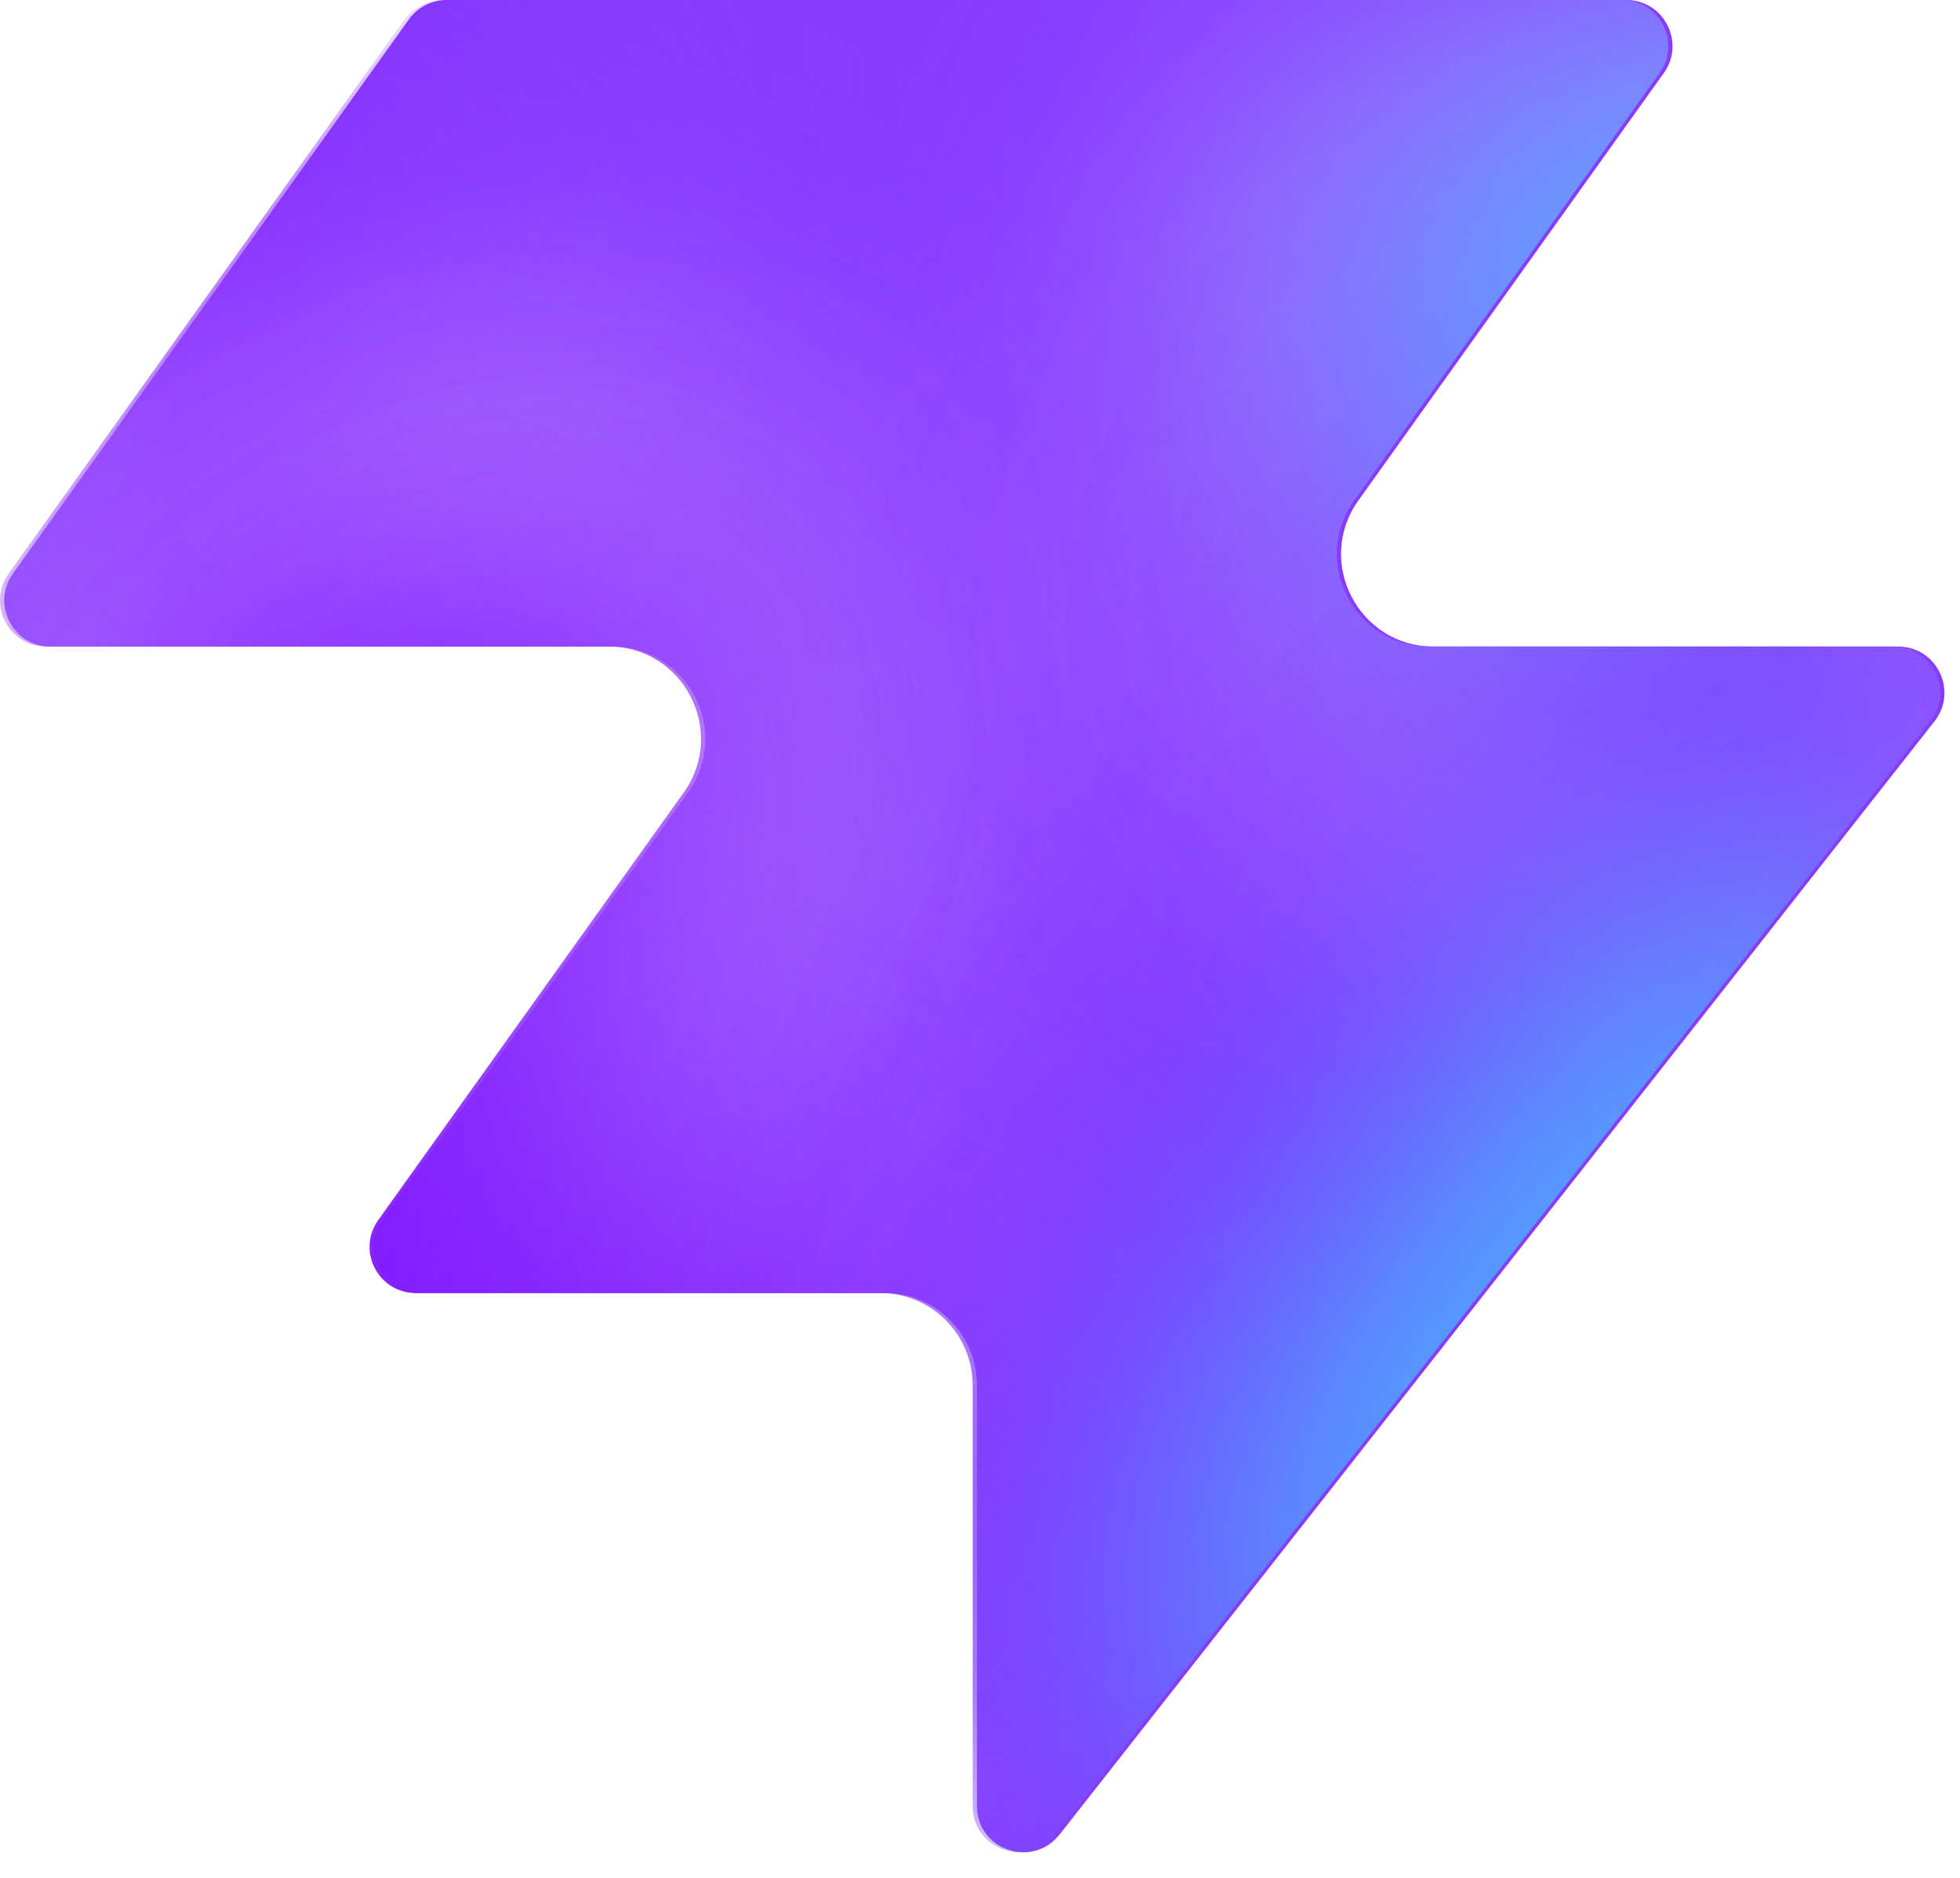
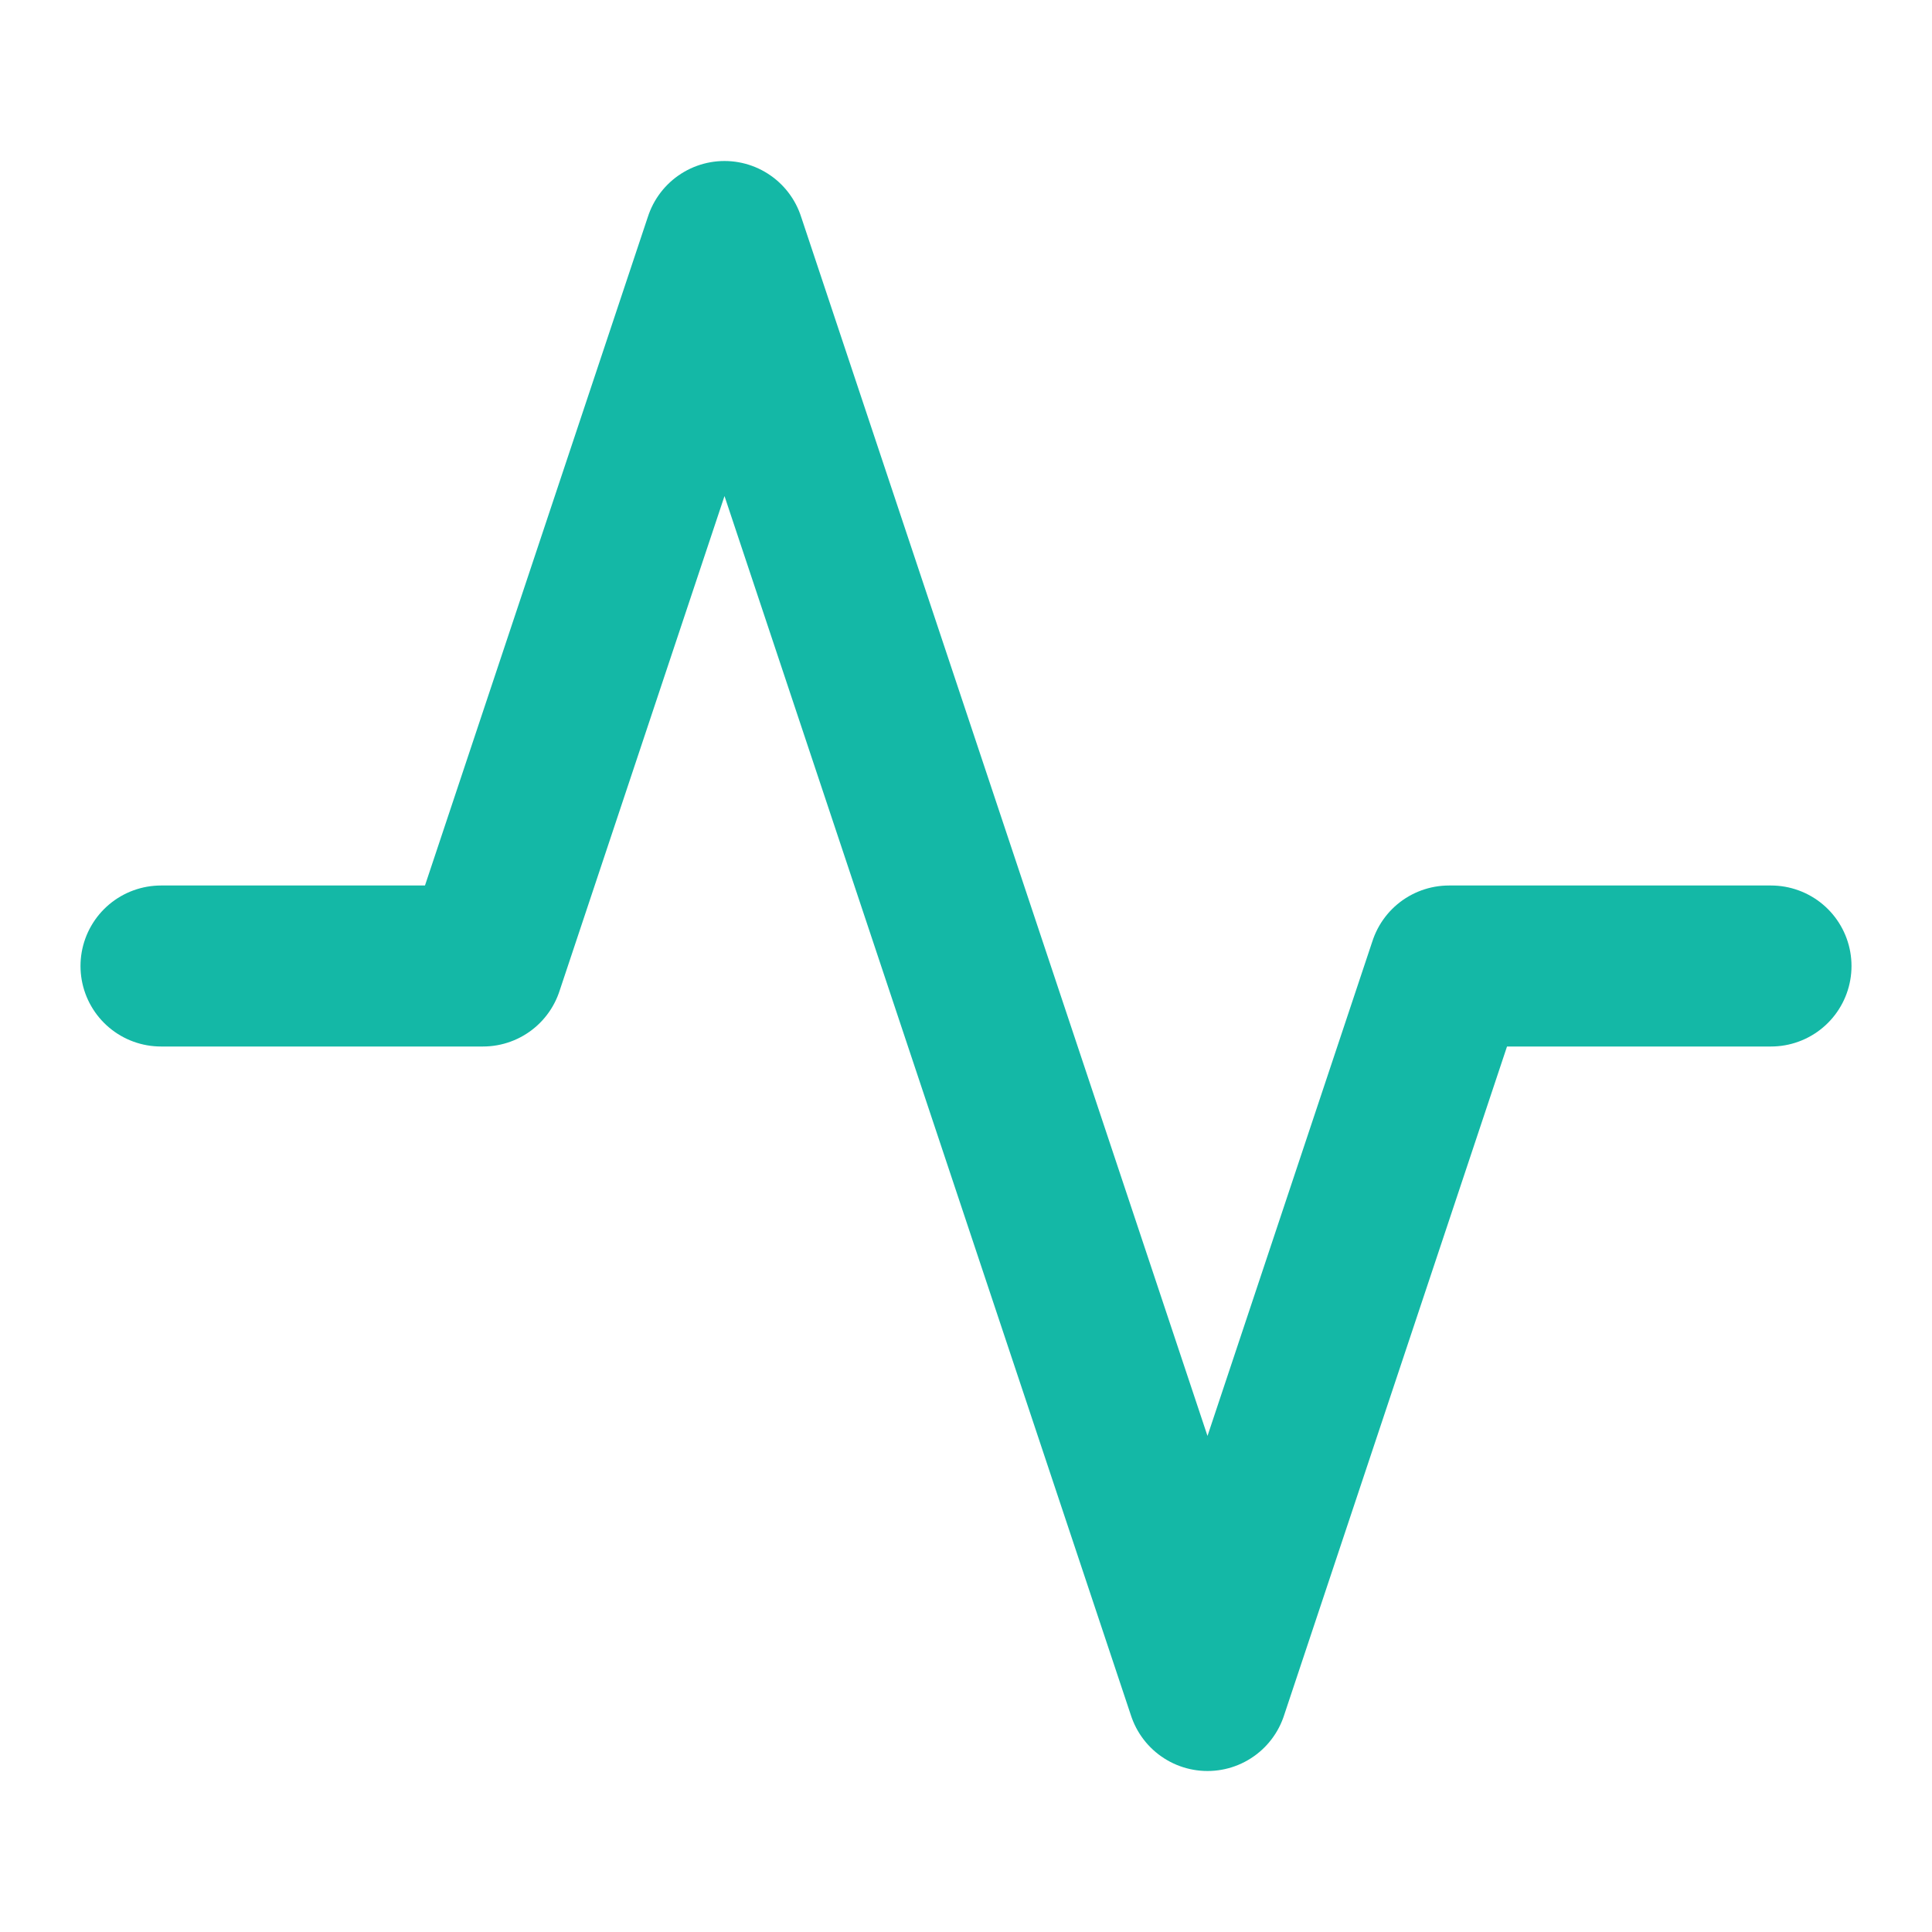
- <svg xmlns="http://www.w3.org/2000/svg" width="48" height="46" fill="none" viewBox="0 0 48 46">
-   <path fill="#863bff" d="M25.946 44.938c-.664.845-2.021.375-2.021-.698V33.937a2.26 2.26 0 0 0-2.262-2.262H10.287c-.92 0-1.456-1.04-.92-1.788l7.48-10.471c1.07-1.497 0-3.578-1.842-3.578H1.237c-.92 0-1.456-1.04-.92-1.788L10.013.474c.214-.297.556-.474.92-.474h28.894c.92 0 1.456 1.04.92 1.788l-7.48 10.471c-1.07 1.498 0 3.579 1.842 3.579h11.377c.943 0 1.473 1.088.89 1.83L25.947 44.94z" style="fill:#863bff;fill:color(display-p3 .525 .23 1);fill-opacity:1" />
-   <mask id="a" width="48" height="46" x="0" y="0" maskUnits="userSpaceOnUse" style="mask-type:alpha">
-     <path fill="#000" d="M25.842 44.938c-.664.844-2.021.375-2.021-.698V33.937a2.26 2.26 0 0 0-2.262-2.262H10.183c-.92 0-1.456-1.04-.92-1.788l7.48-10.471c1.07-1.498 0-3.579-1.842-3.579H1.133c-.92 0-1.456-1.04-.92-1.787L9.91.473c.214-.297.556-.474.92-.474h28.894c.92 0 1.456 1.04.92 1.788l-7.48 10.471c-1.07 1.498 0 3.578 1.842 3.578h11.377c.943 0 1.473 1.088.89 1.832L25.843 44.94z" style="fill:#000;fill-opacity:1" />
-   </mask>
-   <g mask="url(#a)">
-     <g filter="url(#b)">
-       <ellipse cx="5.508" cy="14.704" fill="#ede6ff" rx="5.508" ry="14.704" style="fill:#ede6ff;fill:color(display-p3 .927 .903 1);fill-opacity:1" transform="matrix(.00324 1 1 -.00324 -4.47 31.516)" />
-     </g>
-     <g filter="url(#c)">
-       <ellipse cx="10.399" cy="29.851" fill="#ede6ff" rx="10.399" ry="29.851" style="fill:#ede6ff;fill:color(display-p3 .927 .903 1);fill-opacity:1" transform="matrix(.00324 1 1 -.00324 -39.328 7.883)" />
-     </g>
-     <g filter="url(#d)">
-       <ellipse cx="5.508" cy="30.487" fill="#7e14ff" rx="5.508" ry="30.487" style="fill:#7e14ff;fill:color(display-p3 .492 .077 1);fill-opacity:1" transform="rotate(89.814 -25.913 -14.639)scale(1 -1)" />
-     </g>
-     <g filter="url(#e)">
-       <ellipse cx="5.508" cy="30.599" fill="#7e14ff" rx="5.508" ry="30.599" style="fill:#7e14ff;fill:color(display-p3 .492 .077 1);fill-opacity:1" transform="rotate(89.814 -32.644 -3.334)scale(1 -1)" />
-     </g>
-     <g filter="url(#f)">
-       <ellipse cx="5.508" cy="30.599" fill="#7e14ff" rx="5.508" ry="30.599" style="fill:#7e14ff;fill:color(display-p3 .492 .077 1);fill-opacity:1" transform="matrix(.00324 1 1 -.00324 -34.34 30.47)" />
-     </g>
-     <g filter="url(#g)">
-       <ellipse cx="14.072" cy="22.078" fill="#ede6ff" rx="14.072" ry="22.078" style="fill:#ede6ff;fill:color(display-p3 .927 .903 1);fill-opacity:1" transform="rotate(93.35 24.506 48.493)scale(-1 1)" />
-     </g>
-     <g filter="url(#h)">
-       <ellipse cx="3.47" cy="21.501" fill="#7e14ff" rx="3.47" ry="21.501" style="fill:#7e14ff;fill:color(display-p3 .492 .077 1);fill-opacity:1" transform="rotate(89.009 28.708 47.59)scale(-1 1)" />
-     </g>
-     <g filter="url(#i)">
-       <ellipse cx="3.47" cy="21.501" fill="#7e14ff" rx="3.47" ry="21.501" style="fill:#7e14ff;fill:color(display-p3 .492 .077 1);fill-opacity:1" transform="rotate(89.009 28.708 47.59)scale(-1 1)" />
-     </g>
-     <g filter="url(#j)">
-       <ellipse cx=".387" cy="8.972" fill="#7e14ff" rx="4.407" ry="29.108" style="fill:#7e14ff;fill:color(display-p3 .492 .077 1);fill-opacity:1" transform="rotate(39.51 .387 8.972)" />
-     </g>
-     <g filter="url(#k)">
-       <ellipse cx="47.523" cy="-6.092" fill="#7e14ff" rx="4.407" ry="29.108" style="fill:#7e14ff;fill:color(display-p3 .492 .077 1);fill-opacity:1" transform="rotate(37.892 47.523 -6.092)" />
-     </g>
-     <g filter="url(#l)">
-       <ellipse cx="41.412" cy="6.333" fill="#47bfff" rx="5.971" ry="9.665" style="fill:#47bfff;fill:color(display-p3 .28 .748 1);fill-opacity:1" transform="rotate(37.892 41.412 6.333)" />
-     </g>
-     <g filter="url(#m)">
-       <ellipse cx="-1.879" cy="38.332" fill="#7e14ff" rx="4.407" ry="29.108" style="fill:#7e14ff;fill:color(display-p3 .492 .077 1);fill-opacity:1" transform="rotate(37.892 -1.88 38.332)" />
-     </g>
-     <g filter="url(#n)">
-       <ellipse cx="-1.879" cy="38.332" fill="#7e14ff" rx="4.407" ry="29.108" style="fill:#7e14ff;fill:color(display-p3 .492 .077 1);fill-opacity:1" transform="rotate(37.892 -1.88 38.332)" />
-     </g>
-     <g filter="url(#o)">
-       <ellipse cx="35.651" cy="29.907" fill="#7e14ff" rx="4.407" ry="29.108" style="fill:#7e14ff;fill:color(display-p3 .492 .077 1);fill-opacity:1" transform="rotate(37.892 35.651 29.907)" />
-     </g>
-     <g filter="url(#p)">
-       <ellipse cx="38.418" cy="32.4" fill="#47bfff" rx="5.971" ry="15.297" style="fill:#47bfff;fill:color(display-p3 .28 .748 1);fill-opacity:1" transform="rotate(37.892 38.418 32.4)" />
-     </g>
-   </g>
-   <defs>
-     <filter id="b" width="60.045" height="41.654" x="-19.77" y="16.149" color-interpolation-filters="sRGB" filterUnits="userSpaceOnUse">
-       <feFlood flood-opacity="0" result="BackgroundImageFix" />
-       <feBlend in="SourceGraphic" in2="BackgroundImageFix" result="shape" />
-       <feGaussianBlur result="effect1_foregroundBlur_2002_17158" stdDeviation="7.659" />
-     </filter>
-     <filter id="c" width="90.34" height="51.437" x="-54.613" y="-7.533" color-interpolation-filters="sRGB" filterUnits="userSpaceOnUse">
-       <feFlood flood-opacity="0" result="BackgroundImageFix" />
-       <feBlend in="SourceGraphic" in2="BackgroundImageFix" result="shape" />
-       <feGaussianBlur result="effect1_foregroundBlur_2002_17158" stdDeviation="7.659" />
-     </filter>
-     <filter id="d" width="79.355" height="29.4" x="-49.64" y="2.03" color-interpolation-filters="sRGB" filterUnits="userSpaceOnUse">
-       <feFlood flood-opacity="0" result="BackgroundImageFix" />
-       <feBlend in="SourceGraphic" in2="BackgroundImageFix" result="shape" />
-       <feGaussianBlur result="effect1_foregroundBlur_2002_17158" stdDeviation="4.596" />
-     </filter>
-     <filter id="e" width="79.579" height="29.4" x="-45.045" y="20.029" color-interpolation-filters="sRGB" filterUnits="userSpaceOnUse">
-       <feFlood flood-opacity="0" result="BackgroundImageFix" />
-       <feBlend in="SourceGraphic" in2="BackgroundImageFix" result="shape" />
-       <feGaussianBlur result="effect1_foregroundBlur_2002_17158" stdDeviation="4.596" />
-     </filter>
-     <filter id="f" width="79.579" height="29.4" x="-43.513" y="21.178" color-interpolation-filters="sRGB" filterUnits="userSpaceOnUse">
-       <feFlood flood-opacity="0" result="BackgroundImageFix" />
-       <feBlend in="SourceGraphic" in2="BackgroundImageFix" result="shape" />
-       <feGaussianBlur result="effect1_foregroundBlur_2002_17158" stdDeviation="4.596" />
-     </filter>
-     <filter id="g" width="74.749" height="58.852" x="15.756" y="-17.901" color-interpolation-filters="sRGB" filterUnits="userSpaceOnUse">
-       <feFlood flood-opacity="0" result="BackgroundImageFix" />
-       <feBlend in="SourceGraphic" in2="BackgroundImageFix" result="shape" />
-       <feGaussianBlur result="effect1_foregroundBlur_2002_17158" stdDeviation="7.659" />
-     </filter>
-     <filter id="h" width="61.377" height="25.362" x="23.548" y="2.284" color-interpolation-filters="sRGB" filterUnits="userSpaceOnUse">
-       <feFlood flood-opacity="0" result="BackgroundImageFix" />
-       <feBlend in="SourceGraphic" in2="BackgroundImageFix" result="shape" />
-       <feGaussianBlur result="effect1_foregroundBlur_2002_17158" stdDeviation="4.596" />
-     </filter>
-     <filter id="i" width="61.377" height="25.362" x="23.548" y="2.284" color-interpolation-filters="sRGB" filterUnits="userSpaceOnUse">
-       <feFlood flood-opacity="0" result="BackgroundImageFix" />
-       <feBlend in="SourceGraphic" in2="BackgroundImageFix" result="shape" />
-       <feGaussianBlur result="effect1_foregroundBlur_2002_17158" stdDeviation="4.596" />
-     </filter>
-     <filter id="j" width="56.045" height="63.649" x="-27.636" y="-22.853" color-interpolation-filters="sRGB" filterUnits="userSpaceOnUse">
-       <feFlood flood-opacity="0" result="BackgroundImageFix" />
-       <feBlend in="SourceGraphic" in2="BackgroundImageFix" result="shape" />
-       <feGaussianBlur result="effect1_foregroundBlur_2002_17158" stdDeviation="4.596" />
-     </filter>
-     <filter id="k" width="54.814" height="64.646" x="20.116" y="-38.415" color-interpolation-filters="sRGB" filterUnits="userSpaceOnUse">
-       <feFlood flood-opacity="0" result="BackgroundImageFix" />
-       <feBlend in="SourceGraphic" in2="BackgroundImageFix" result="shape" />
-       <feGaussianBlur result="effect1_foregroundBlur_2002_17158" stdDeviation="4.596" />
-     </filter>
-     <filter id="l" width="33.541" height="35.313" x="24.641" y="-11.323" color-interpolation-filters="sRGB" filterUnits="userSpaceOnUse">
-       <feFlood flood-opacity="0" result="BackgroundImageFix" />
-       <feBlend in="SourceGraphic" in2="BackgroundImageFix" result="shape" />
-       <feGaussianBlur result="effect1_foregroundBlur_2002_17158" stdDeviation="4.596" />
-     </filter>
-     <filter id="m" width="54.814" height="64.646" x="-29.286" y="6.009" color-interpolation-filters="sRGB" filterUnits="userSpaceOnUse">
-       <feFlood flood-opacity="0" result="BackgroundImageFix" />
-       <feBlend in="SourceGraphic" in2="BackgroundImageFix" result="shape" />
-       <feGaussianBlur result="effect1_foregroundBlur_2002_17158" stdDeviation="4.596" />
-     </filter>
-     <filter id="n" width="54.814" height="64.646" x="-29.286" y="6.009" color-interpolation-filters="sRGB" filterUnits="userSpaceOnUse">
-       <feFlood flood-opacity="0" result="BackgroundImageFix" />
-       <feBlend in="SourceGraphic" in2="BackgroundImageFix" result="shape" />
-       <feGaussianBlur result="effect1_foregroundBlur_2002_17158" stdDeviation="4.596" />
-     </filter>
-     <filter id="o" width="54.814" height="64.646" x="8.244" y="-2.416" color-interpolation-filters="sRGB" filterUnits="userSpaceOnUse">
-       <feFlood flood-opacity="0" result="BackgroundImageFix" />
-       <feBlend in="SourceGraphic" in2="BackgroundImageFix" result="shape" />
-       <feGaussianBlur result="effect1_foregroundBlur_2002_17158" stdDeviation="4.596" />
-     </filter>
-     <filter id="p" width="39.409" height="43.623" x="18.713" y="10.588" color-interpolation-filters="sRGB" filterUnits="userSpaceOnUse">
-       <feFlood flood-opacity="0" result="BackgroundImageFix" />
-       <feBlend in="SourceGraphic" in2="BackgroundImageFix" result="shape" />
-       <feGaussianBlur result="effect1_foregroundBlur_2002_17158" stdDeviation="4.596" />
-     </filter>
-   </defs>
+ <svg xmlns="http://www.w3.org/2000/svg" width="24" height="24" viewBox="0 0 24 24" fill="none" stroke="#14B8A6" stroke-width="2" stroke-linecap="round" stroke-linejoin="round">
+   <path d="M22 12h-4l-3 9L9 3l-3 9H2" />
</svg>
